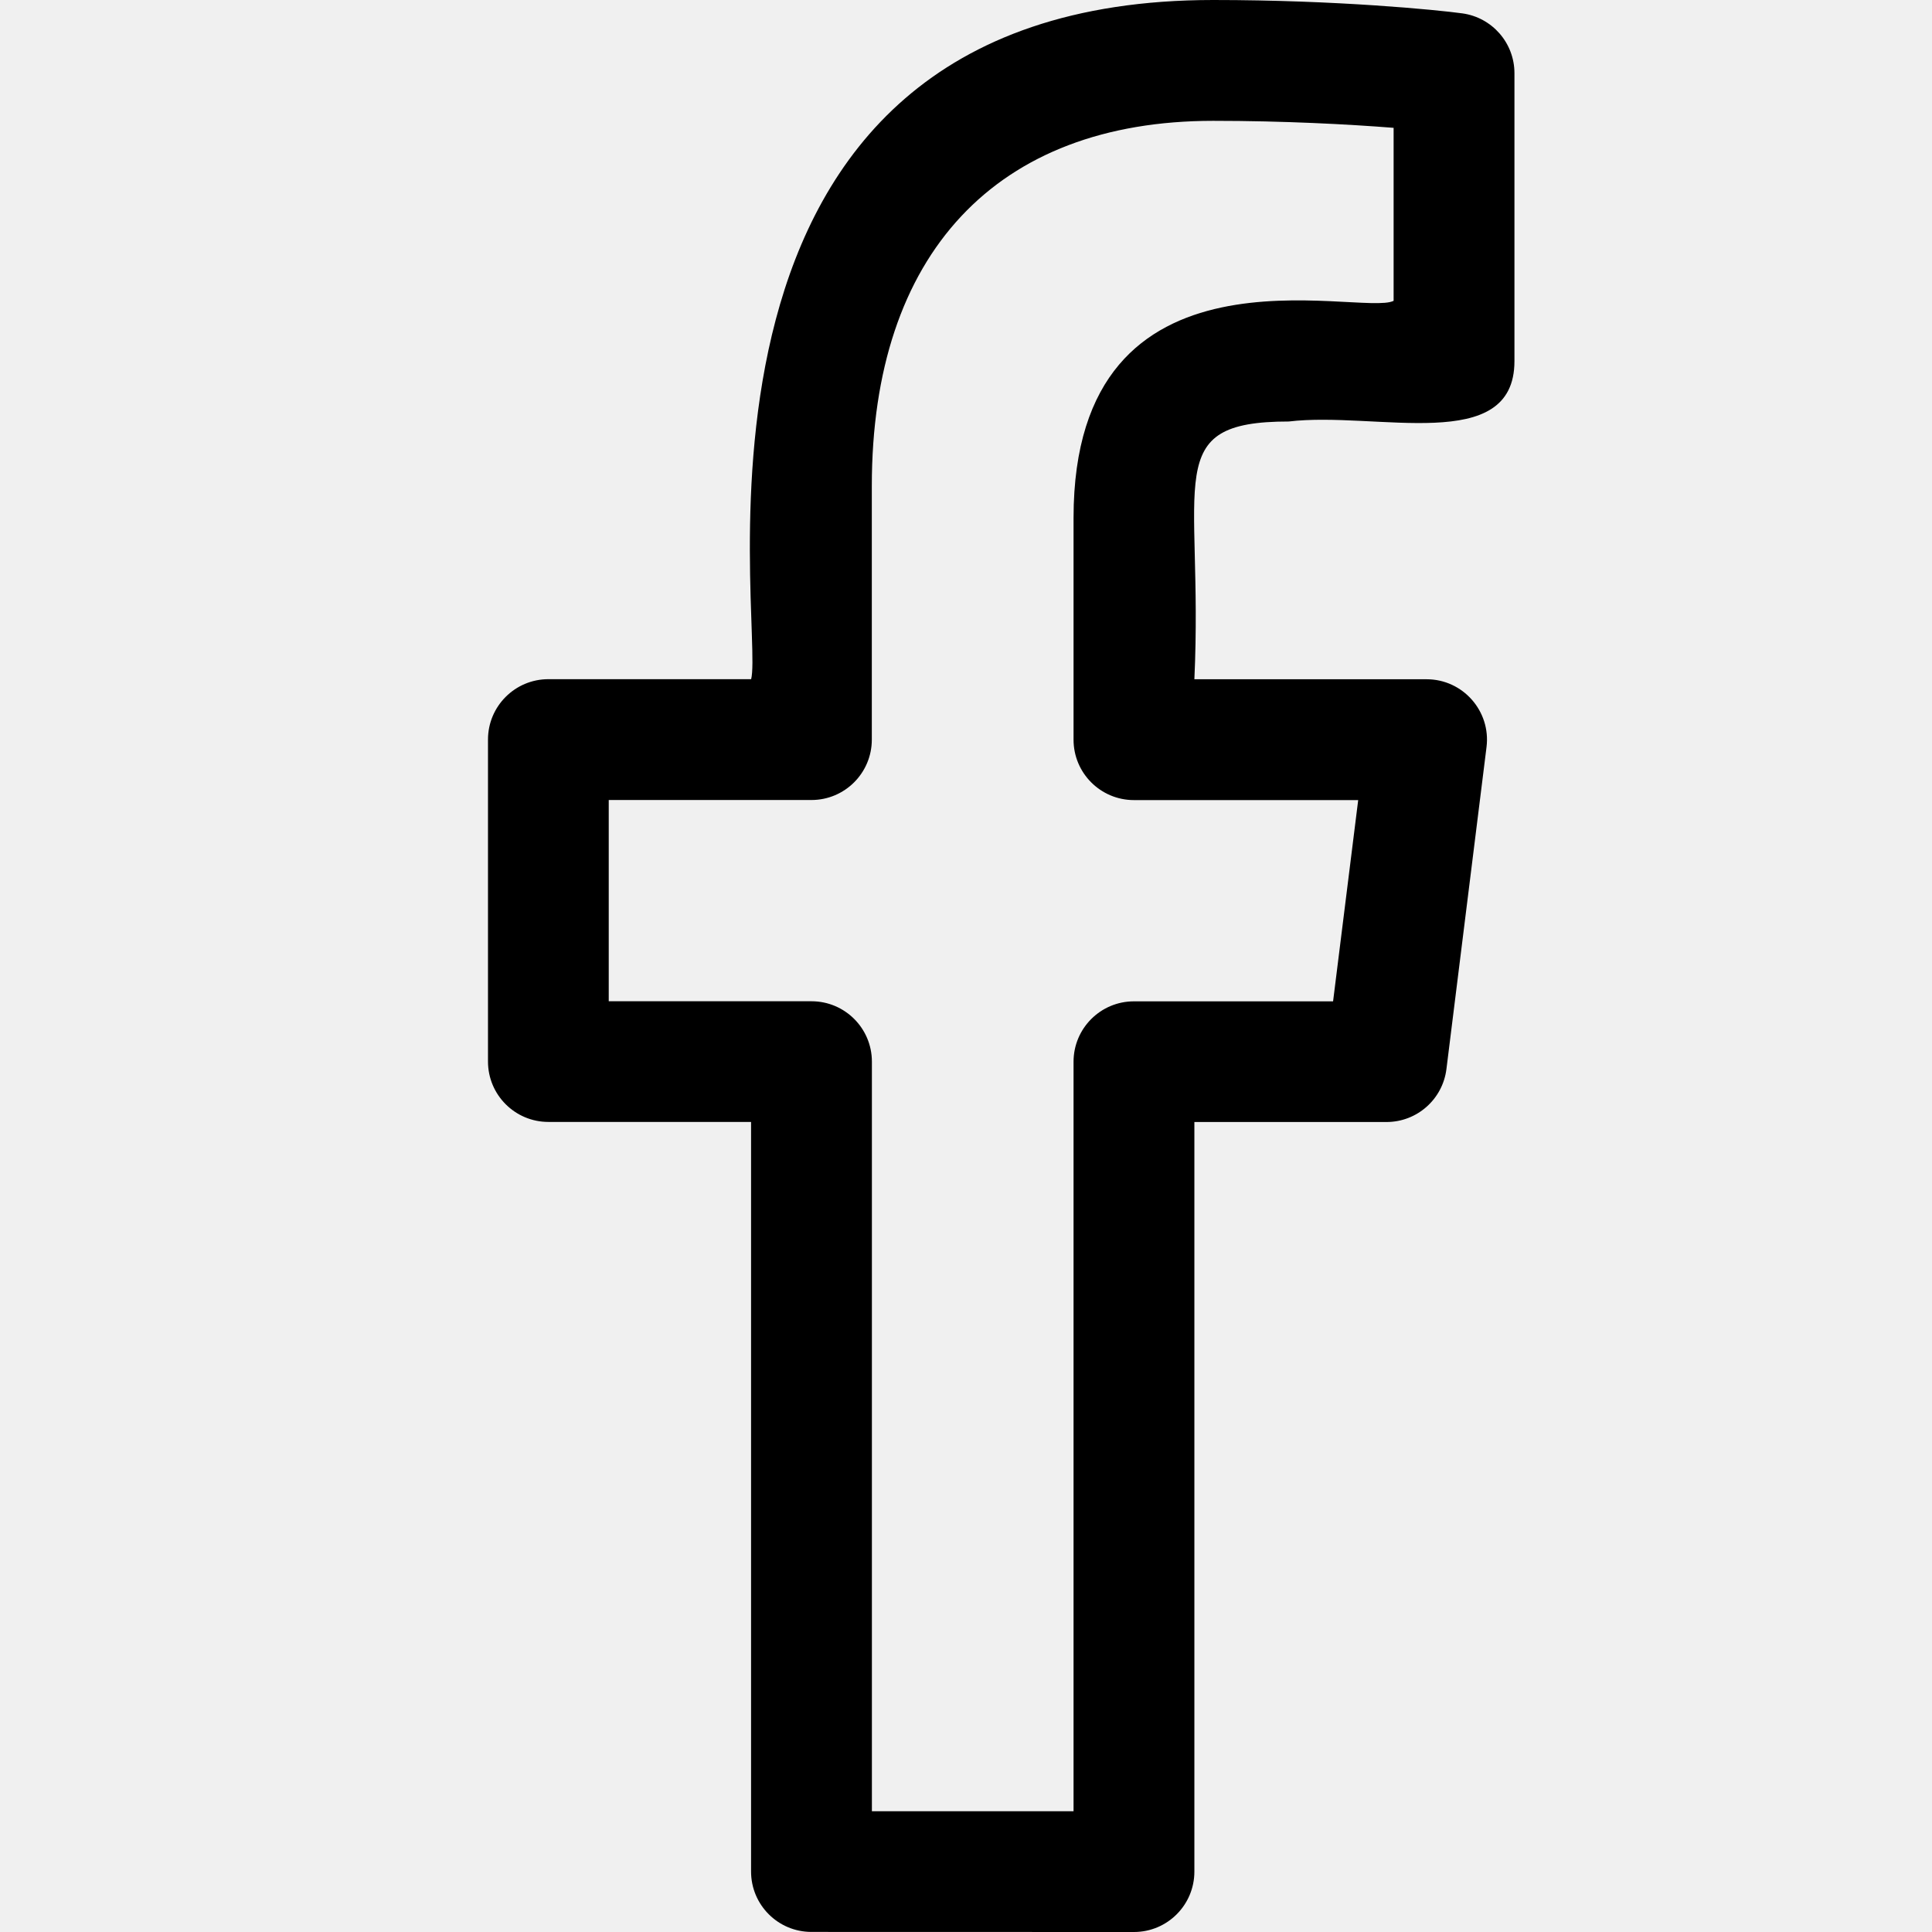
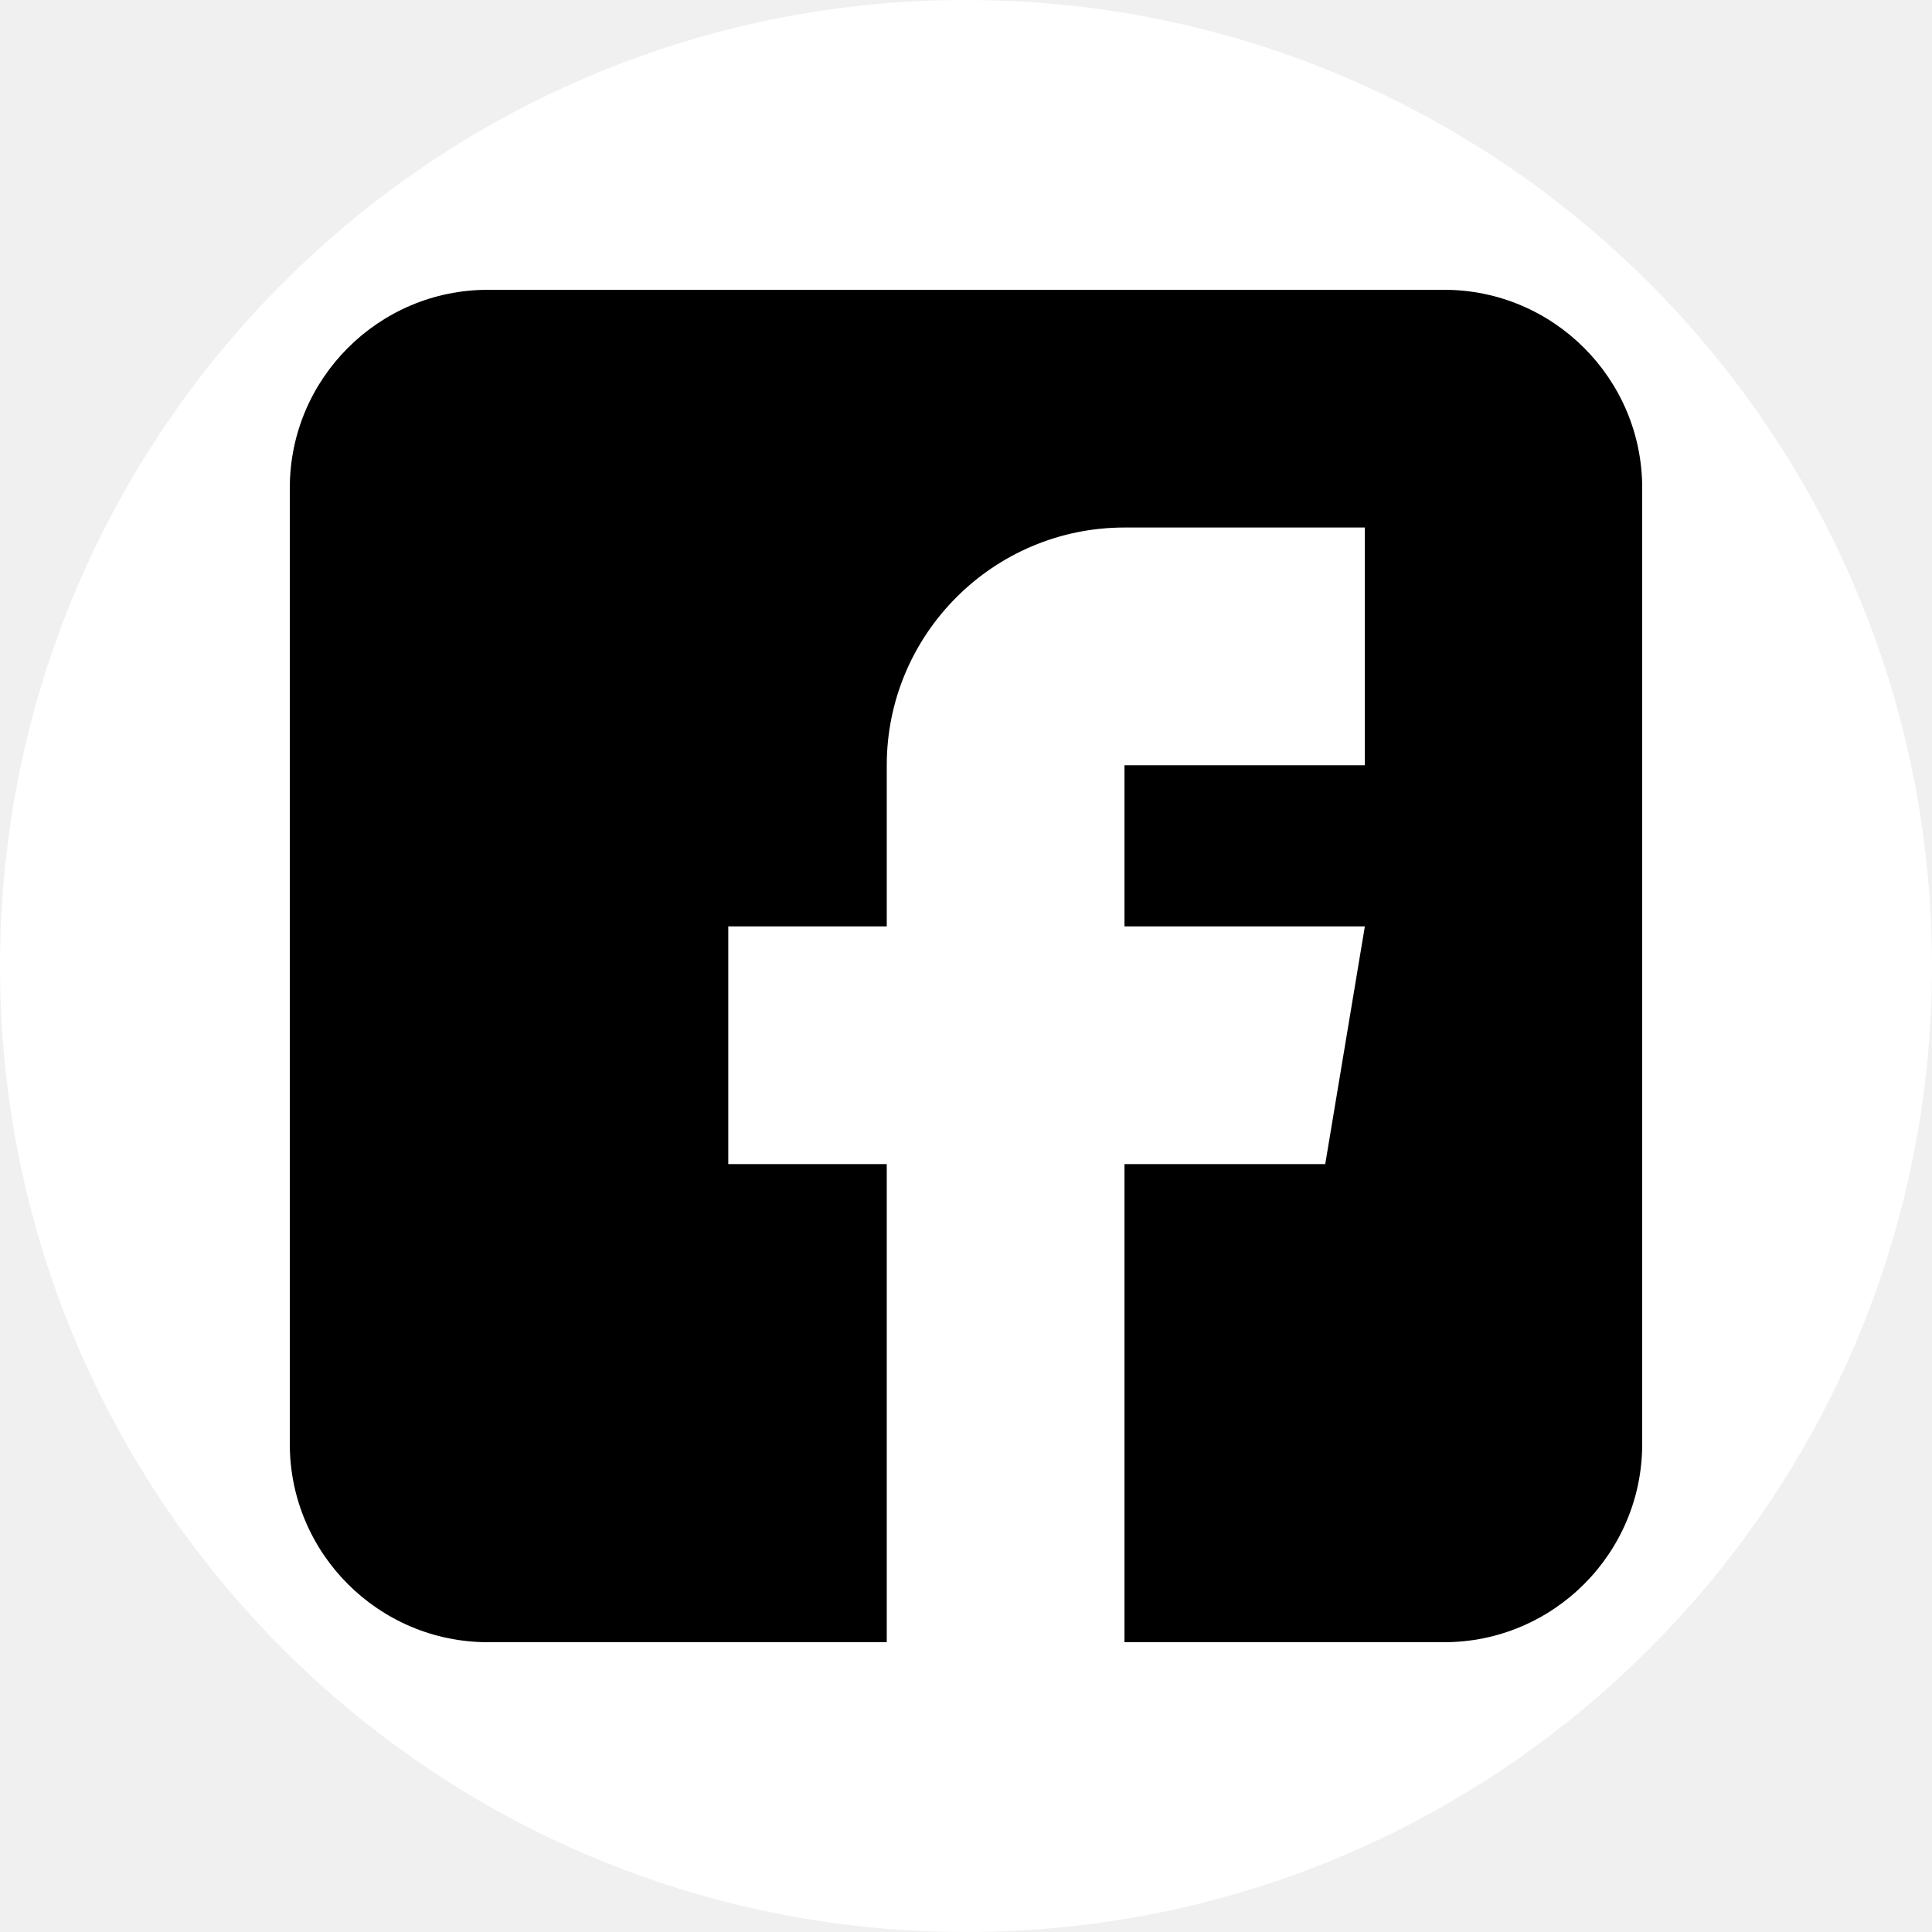
- <svg xmlns="http://www.w3.org/2000/svg" id="regular" enable-background="new 0 0 24 24" height="512" viewBox="0 0 24 24" width="512">
-   <path d="m6.812 13.937h2.518v9.312c0 .414.335.75.75.75l4.007.001c.415 0 .75-.337.75-.75v-9.312h2.387c.378 0 .697-.282.744-.657l.498-4c.056-.446-.293-.843-.744-.843h-2.885c.113-2.471-.435-3.202 1.172-3.202 1.088-.13 2.804.421 2.804-.75v-3.577c0-.375-.277-.692-.648-.743-.314-.043-1.555-.166-3.094-.166-7.01 0-5.567 7.772-5.74 8.437h-2.519c-.414 0-.75.336-.75.75v4c0 .414.336.75.75.75zm.75-3.999h2.518c.414 0 .75-.336.75-.75v-3.151c0-2.883 1.545-4.536 4.24-4.536.878 0 1.686.043 2.242.087v2.149c-.402.205-3.976-.884-3.976 2.697v2.755c0 .414.336.75.75.75h2.786l-.312 2.5h-2.474c-.414 0-.75.336-.75.75v9.311h-2.505v-9.312c0-.414-.336-.75-.75-.75h-2.519z" />
+ <svg xmlns="http://www.w3.org/2000/svg" version="1.1" width="512" height="512" x="0" y="0" viewBox="0 0 512 512" style="enable-background:new 0 0 512 512" xml:space="preserve" class="">
+   <circle r="256" cx="256" cy="256" fill="#ffffff" shape="circle" />
+   <g transform="matrix(0.7,0,0,0.7,76.8,76.8)">
+     <path d="m437 0h-362c-41.352 0-75 33.648-75 75v362c0 41.352 33.648 75 75 75h151v-181h-60v-90h60v-61c0-49.629 40.371-90 90-90h91v90h-91v61h91l-15 90h-76v181h121c41.352 0 75-33.648 75-75v-362c0-41.352-33.648-75-75-75zm0 0" fill="#000000" data-original="#000000" style="" class="" />
+   </g>
</svg>
